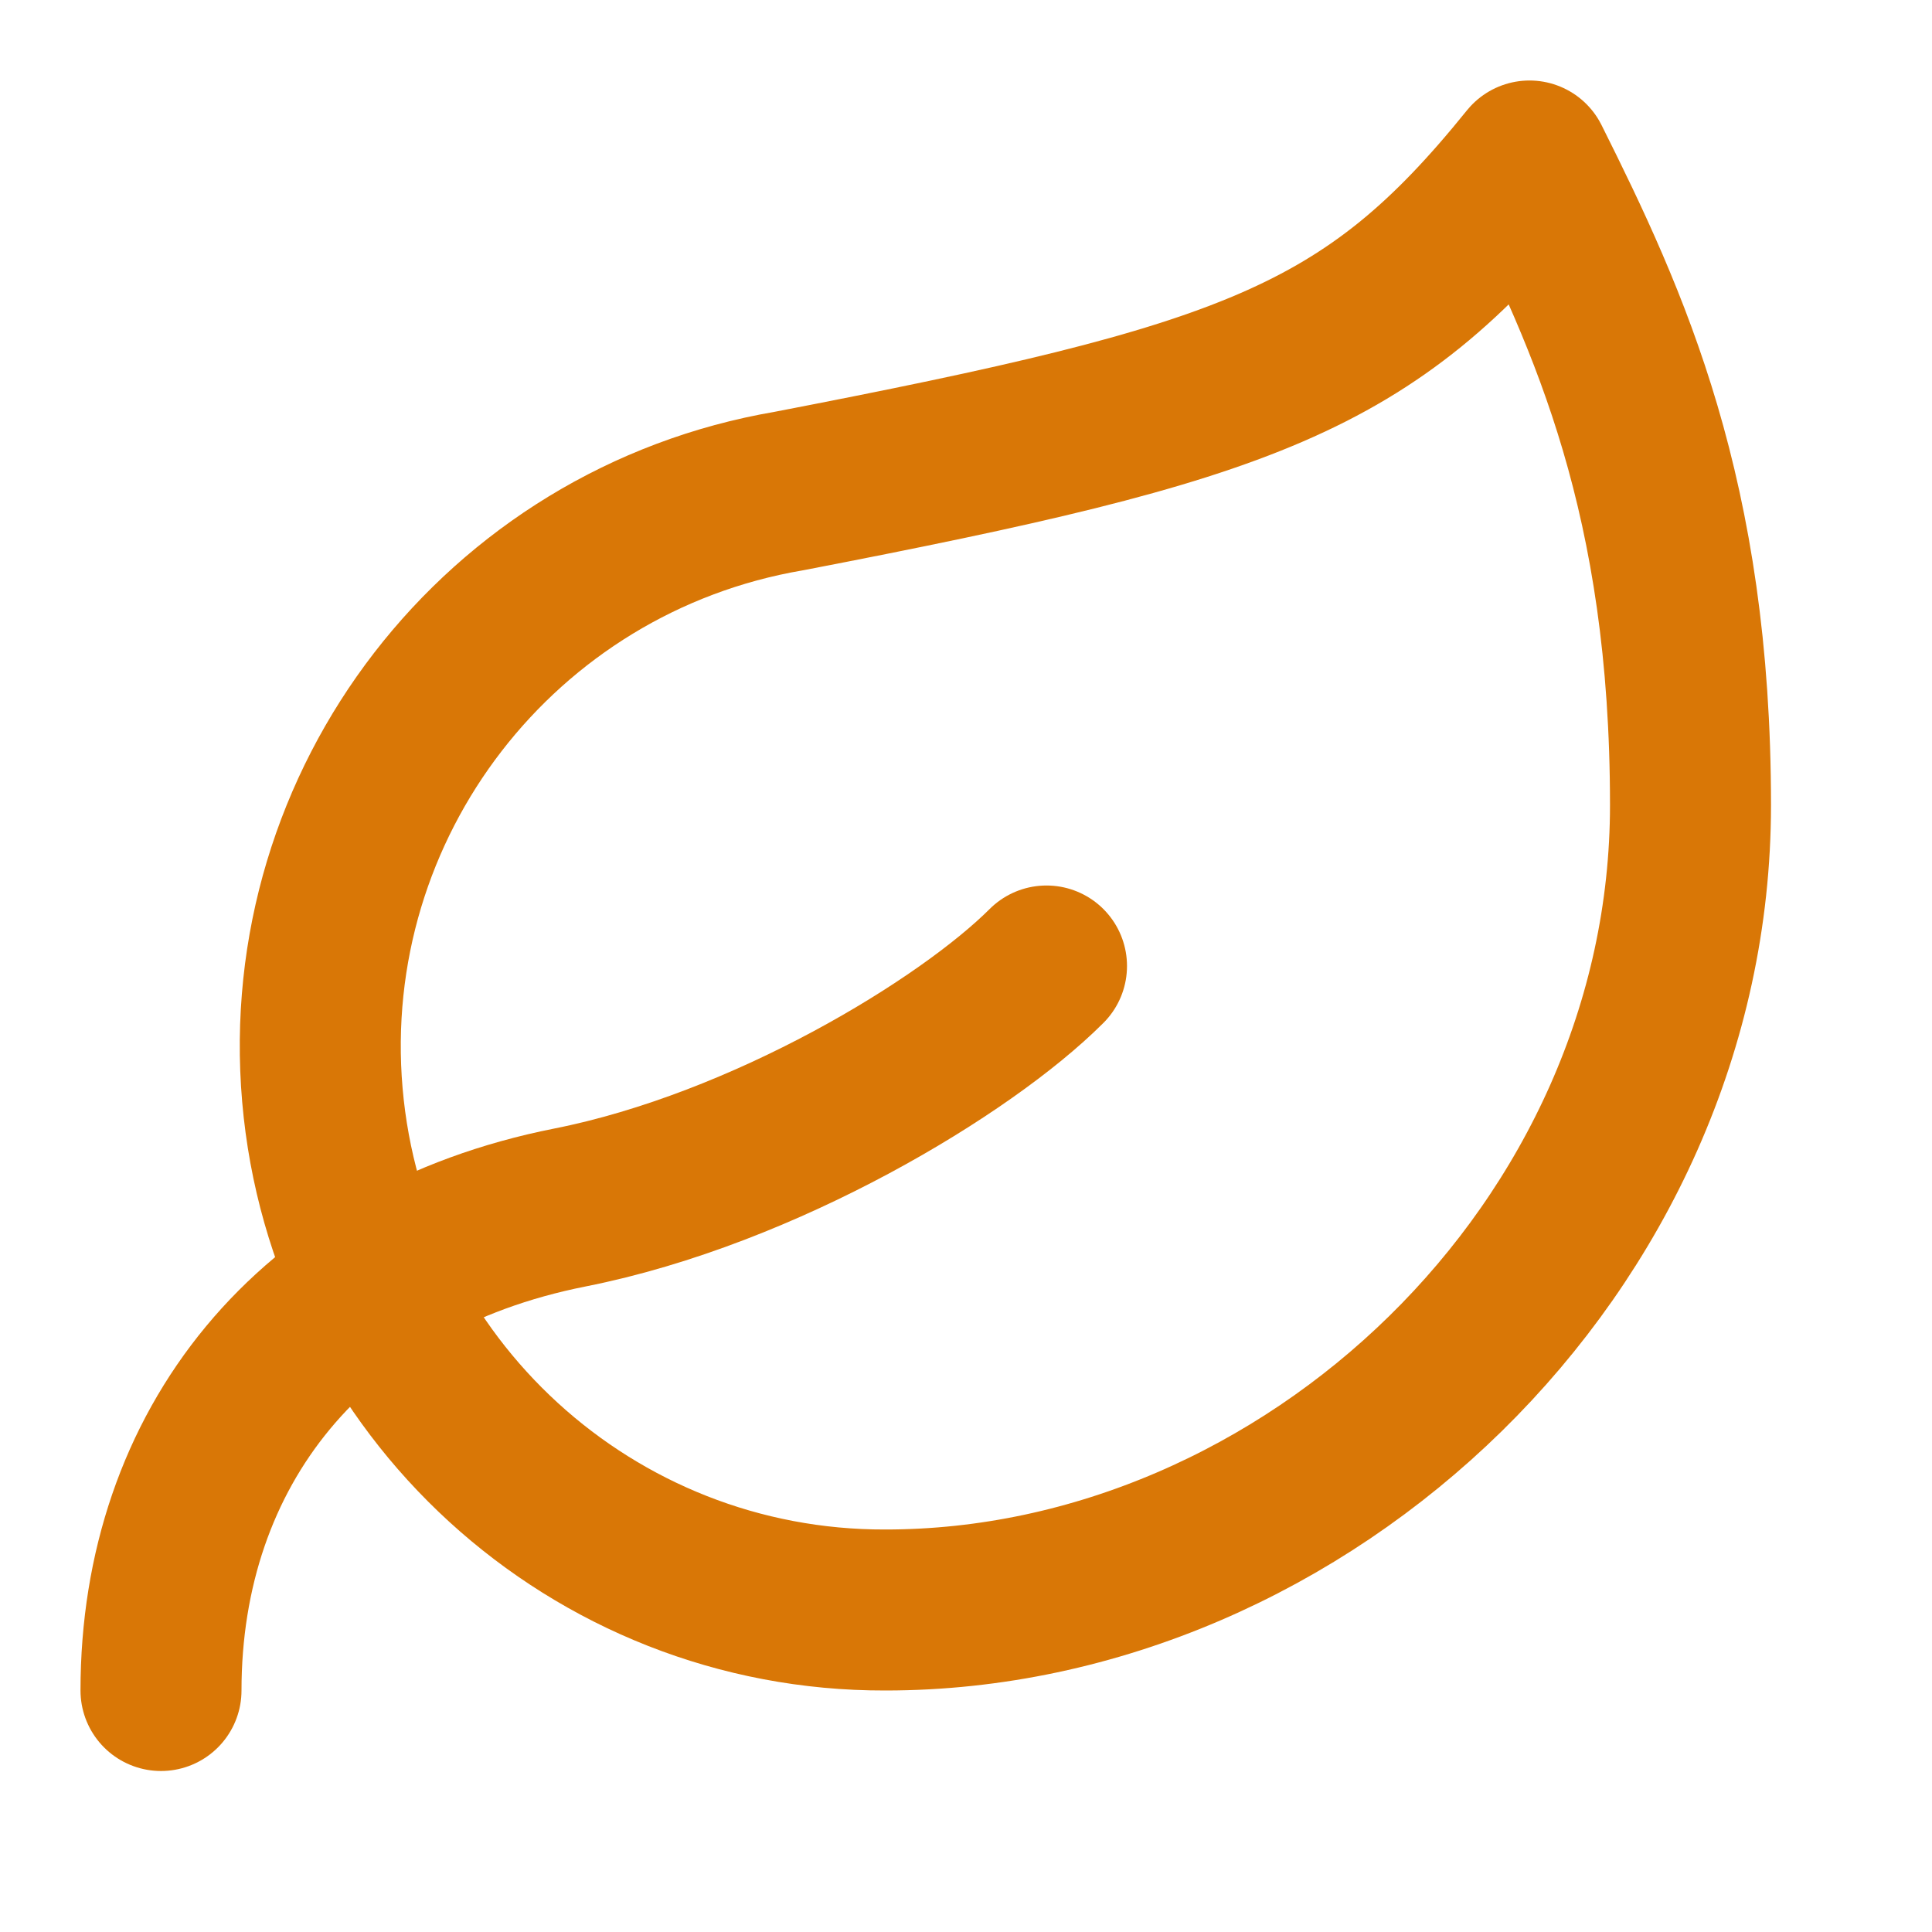
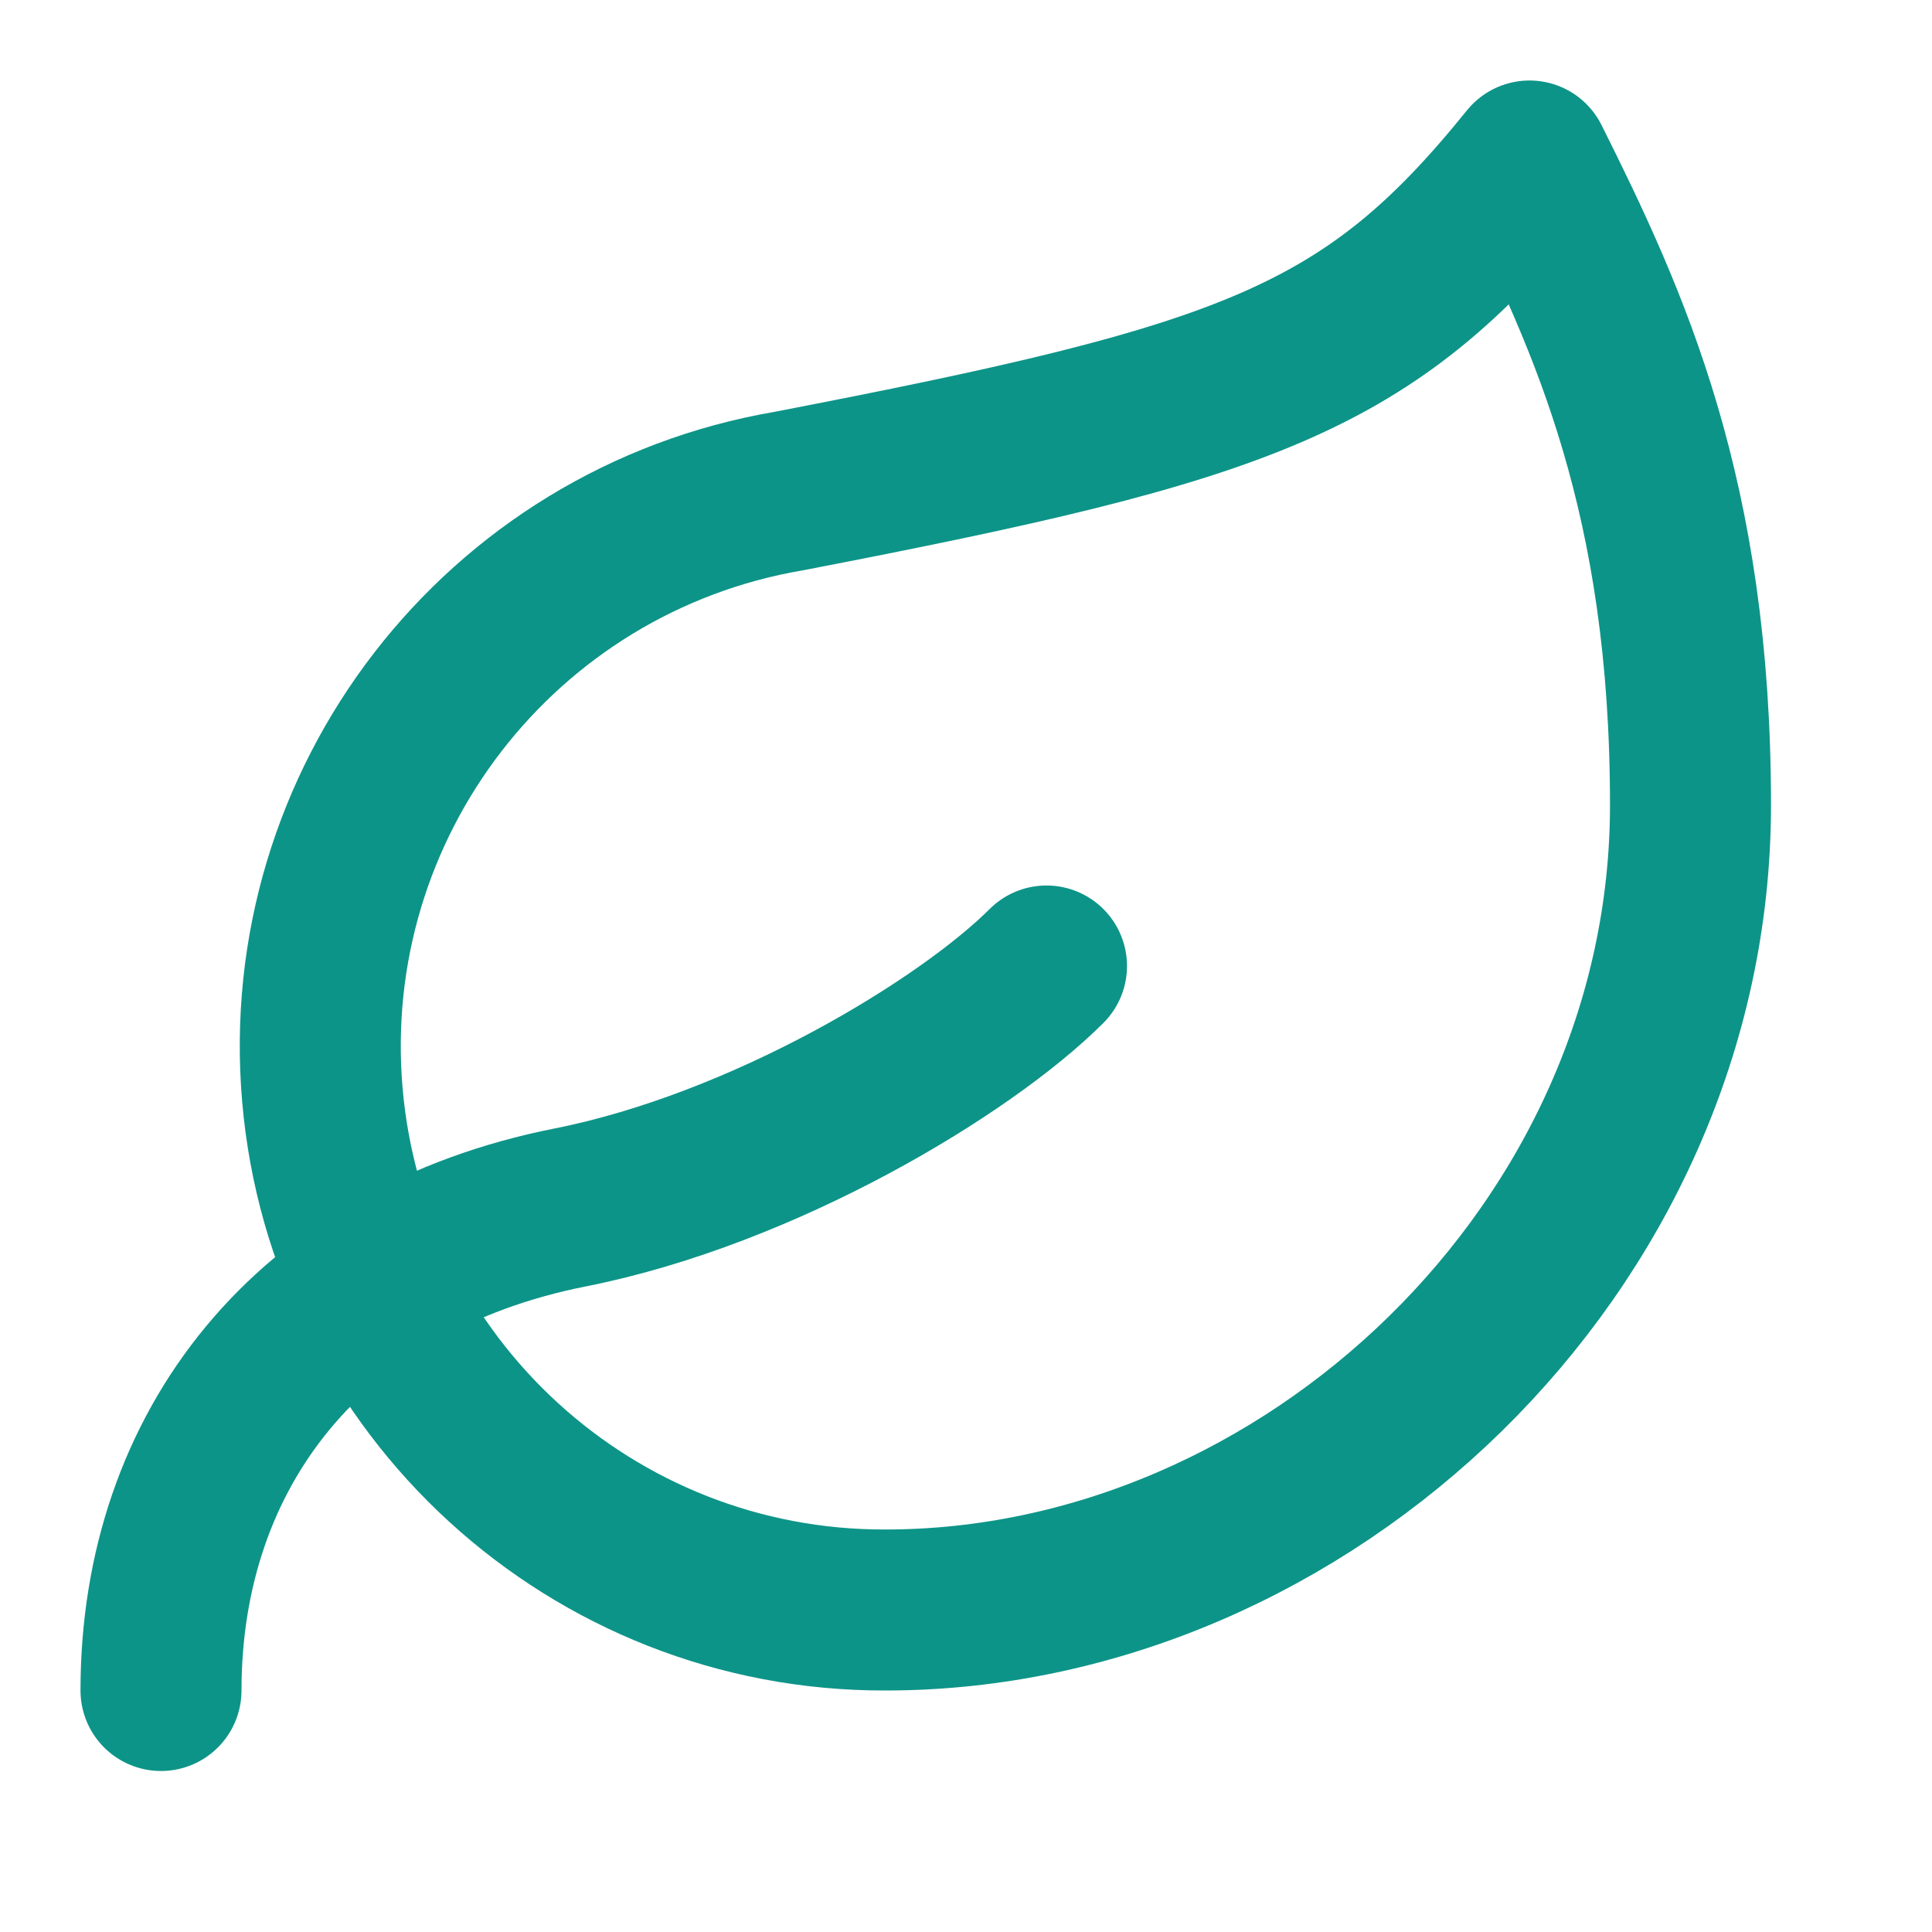
- <svg xmlns="http://www.w3.org/2000/svg" class="lucide lucide-leaf" width="24" height="24" viewBox="0 0 24 24" fill="none" stroke="#d97706" stroke-width="2" stroke-linecap="round" stroke-linejoin="round">
+ <svg xmlns="http://www.w3.org/2000/svg" class="lucide lucide-leaf" width="24" height="24" viewBox="0 0 24 24" fill="none" stroke="#0d9488" stroke-width="2" stroke-linecap="round" stroke-linejoin="round">
  <path d="M11 20A7 7 0 0 1 9.8 6.1C15.5 5 17 4.48 19 2c1 2 2 4.18 2 8 0 5.5-4.78 10-10 10Z" />
  <path d="M2 21c0-3 1.85-5.36 5.08-6C9.5 14.52 12 13 13 12" />
</svg>
